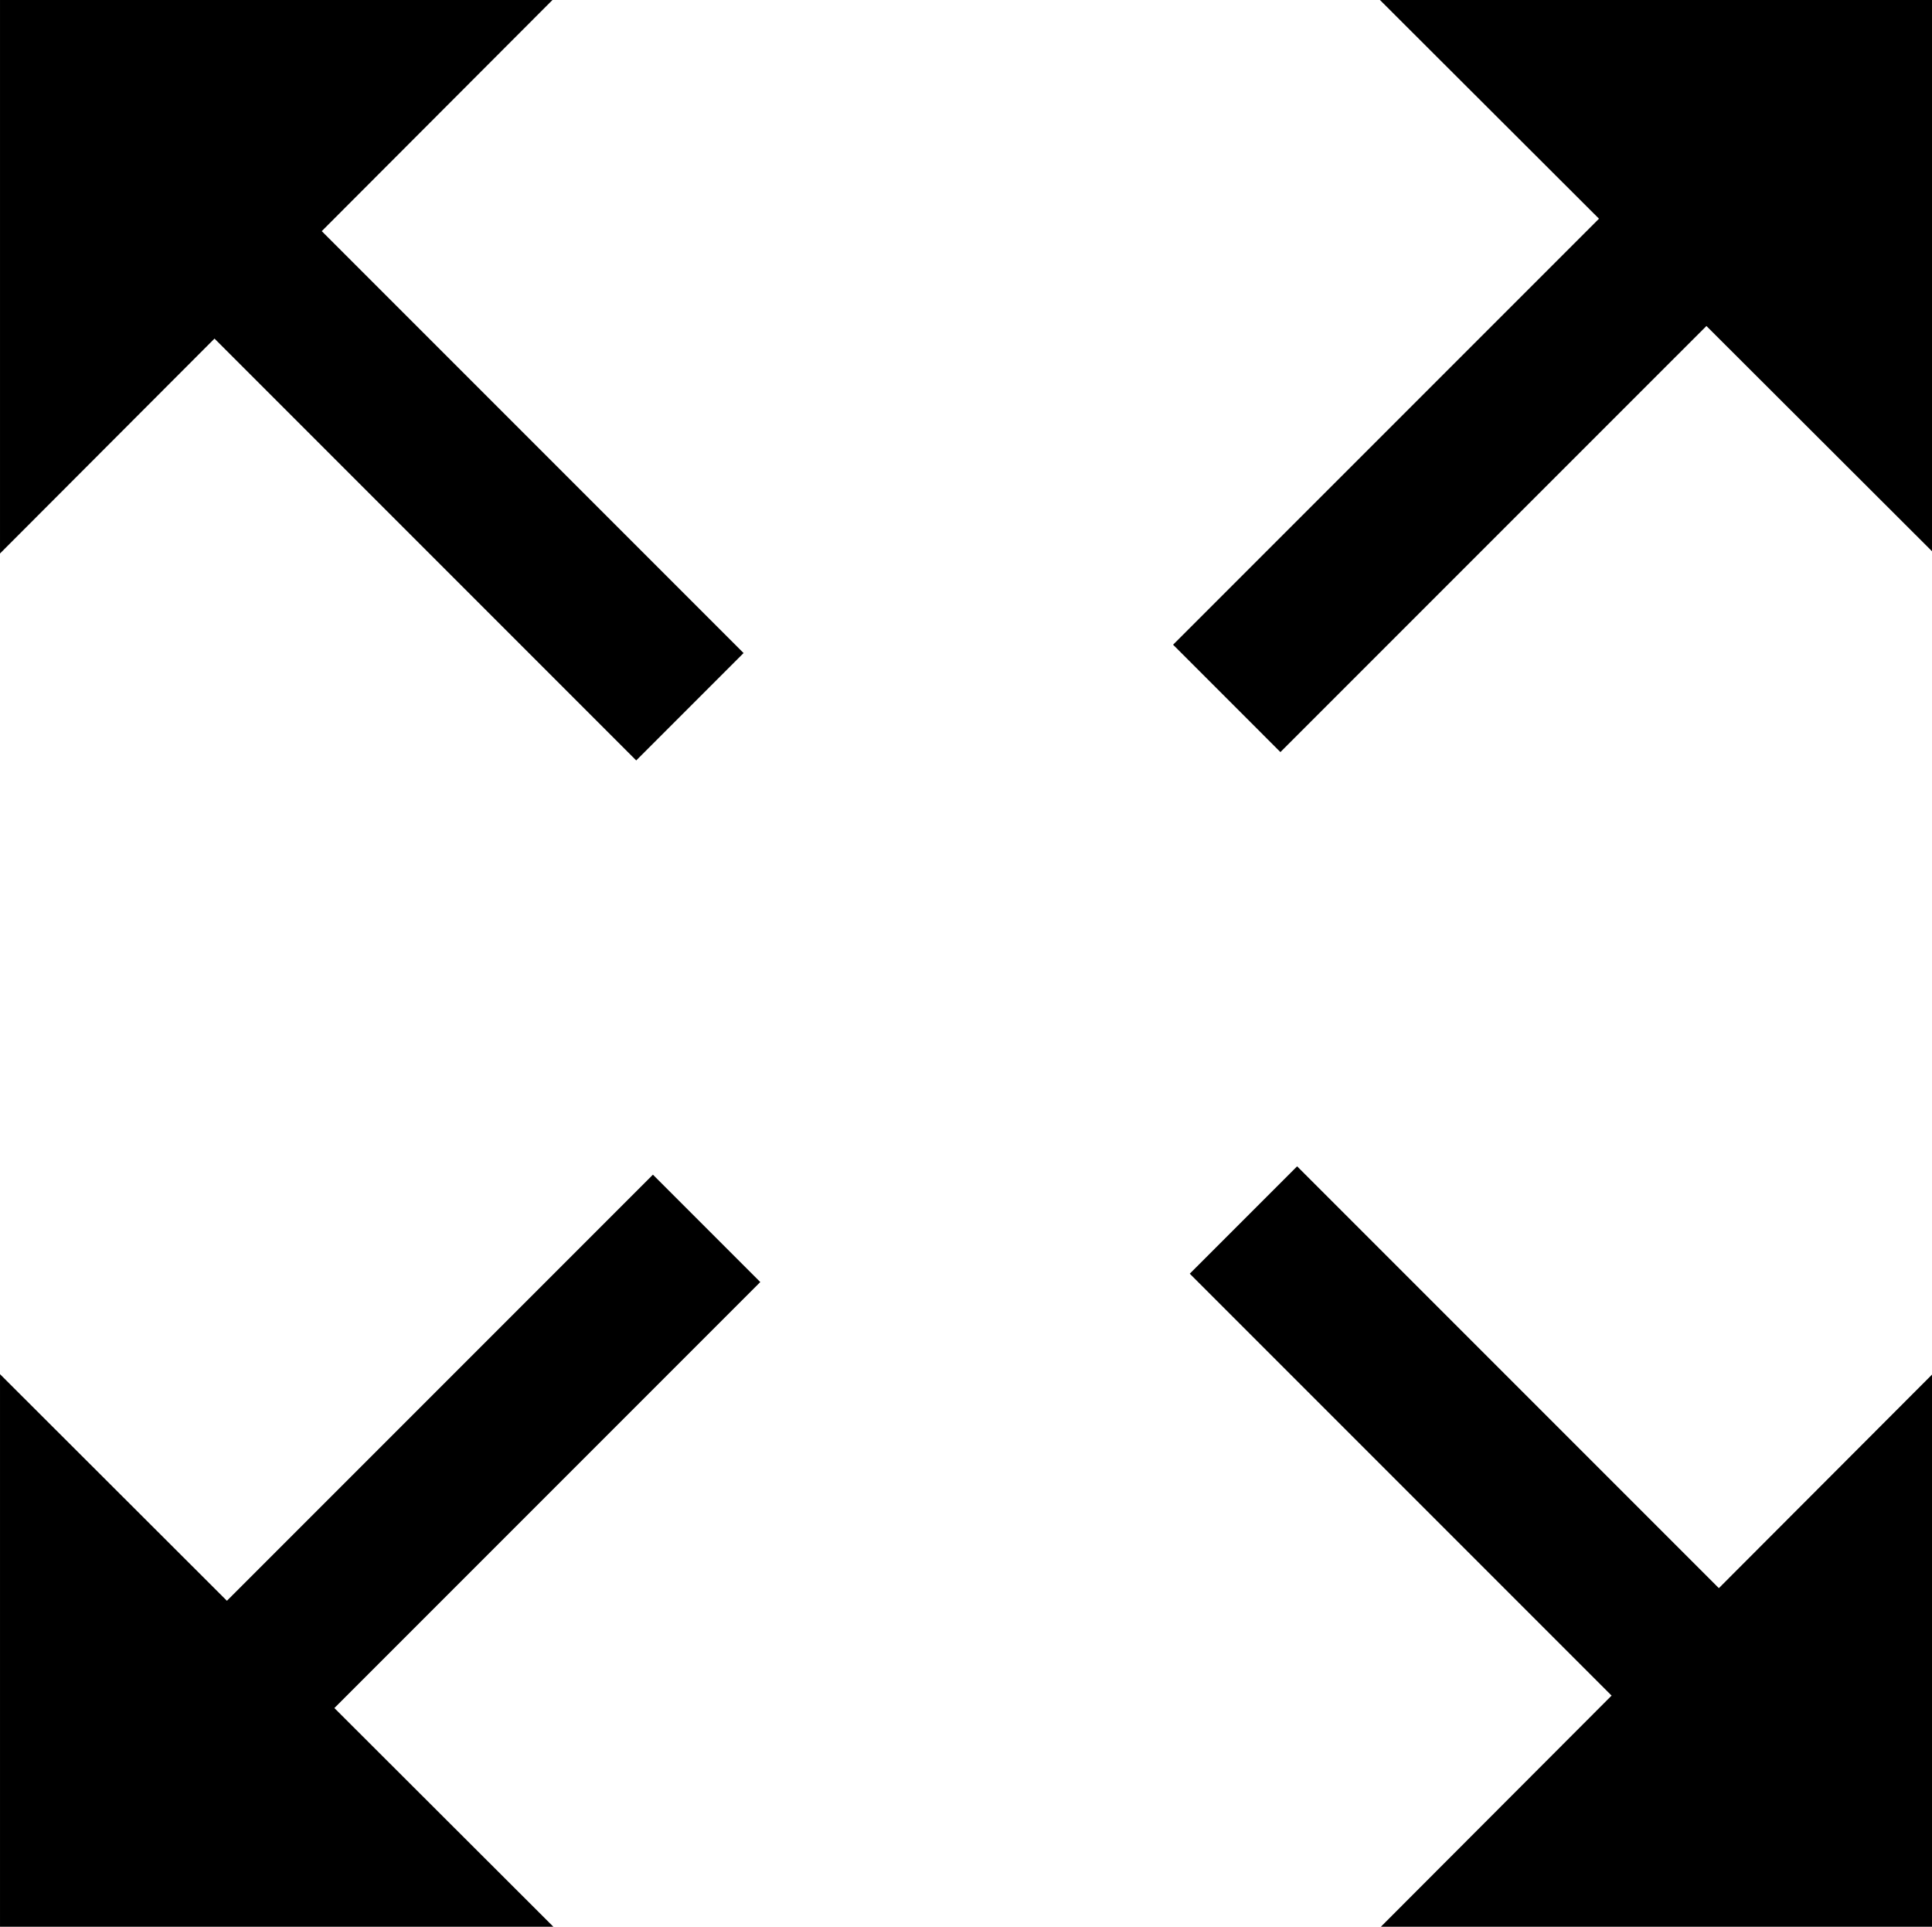
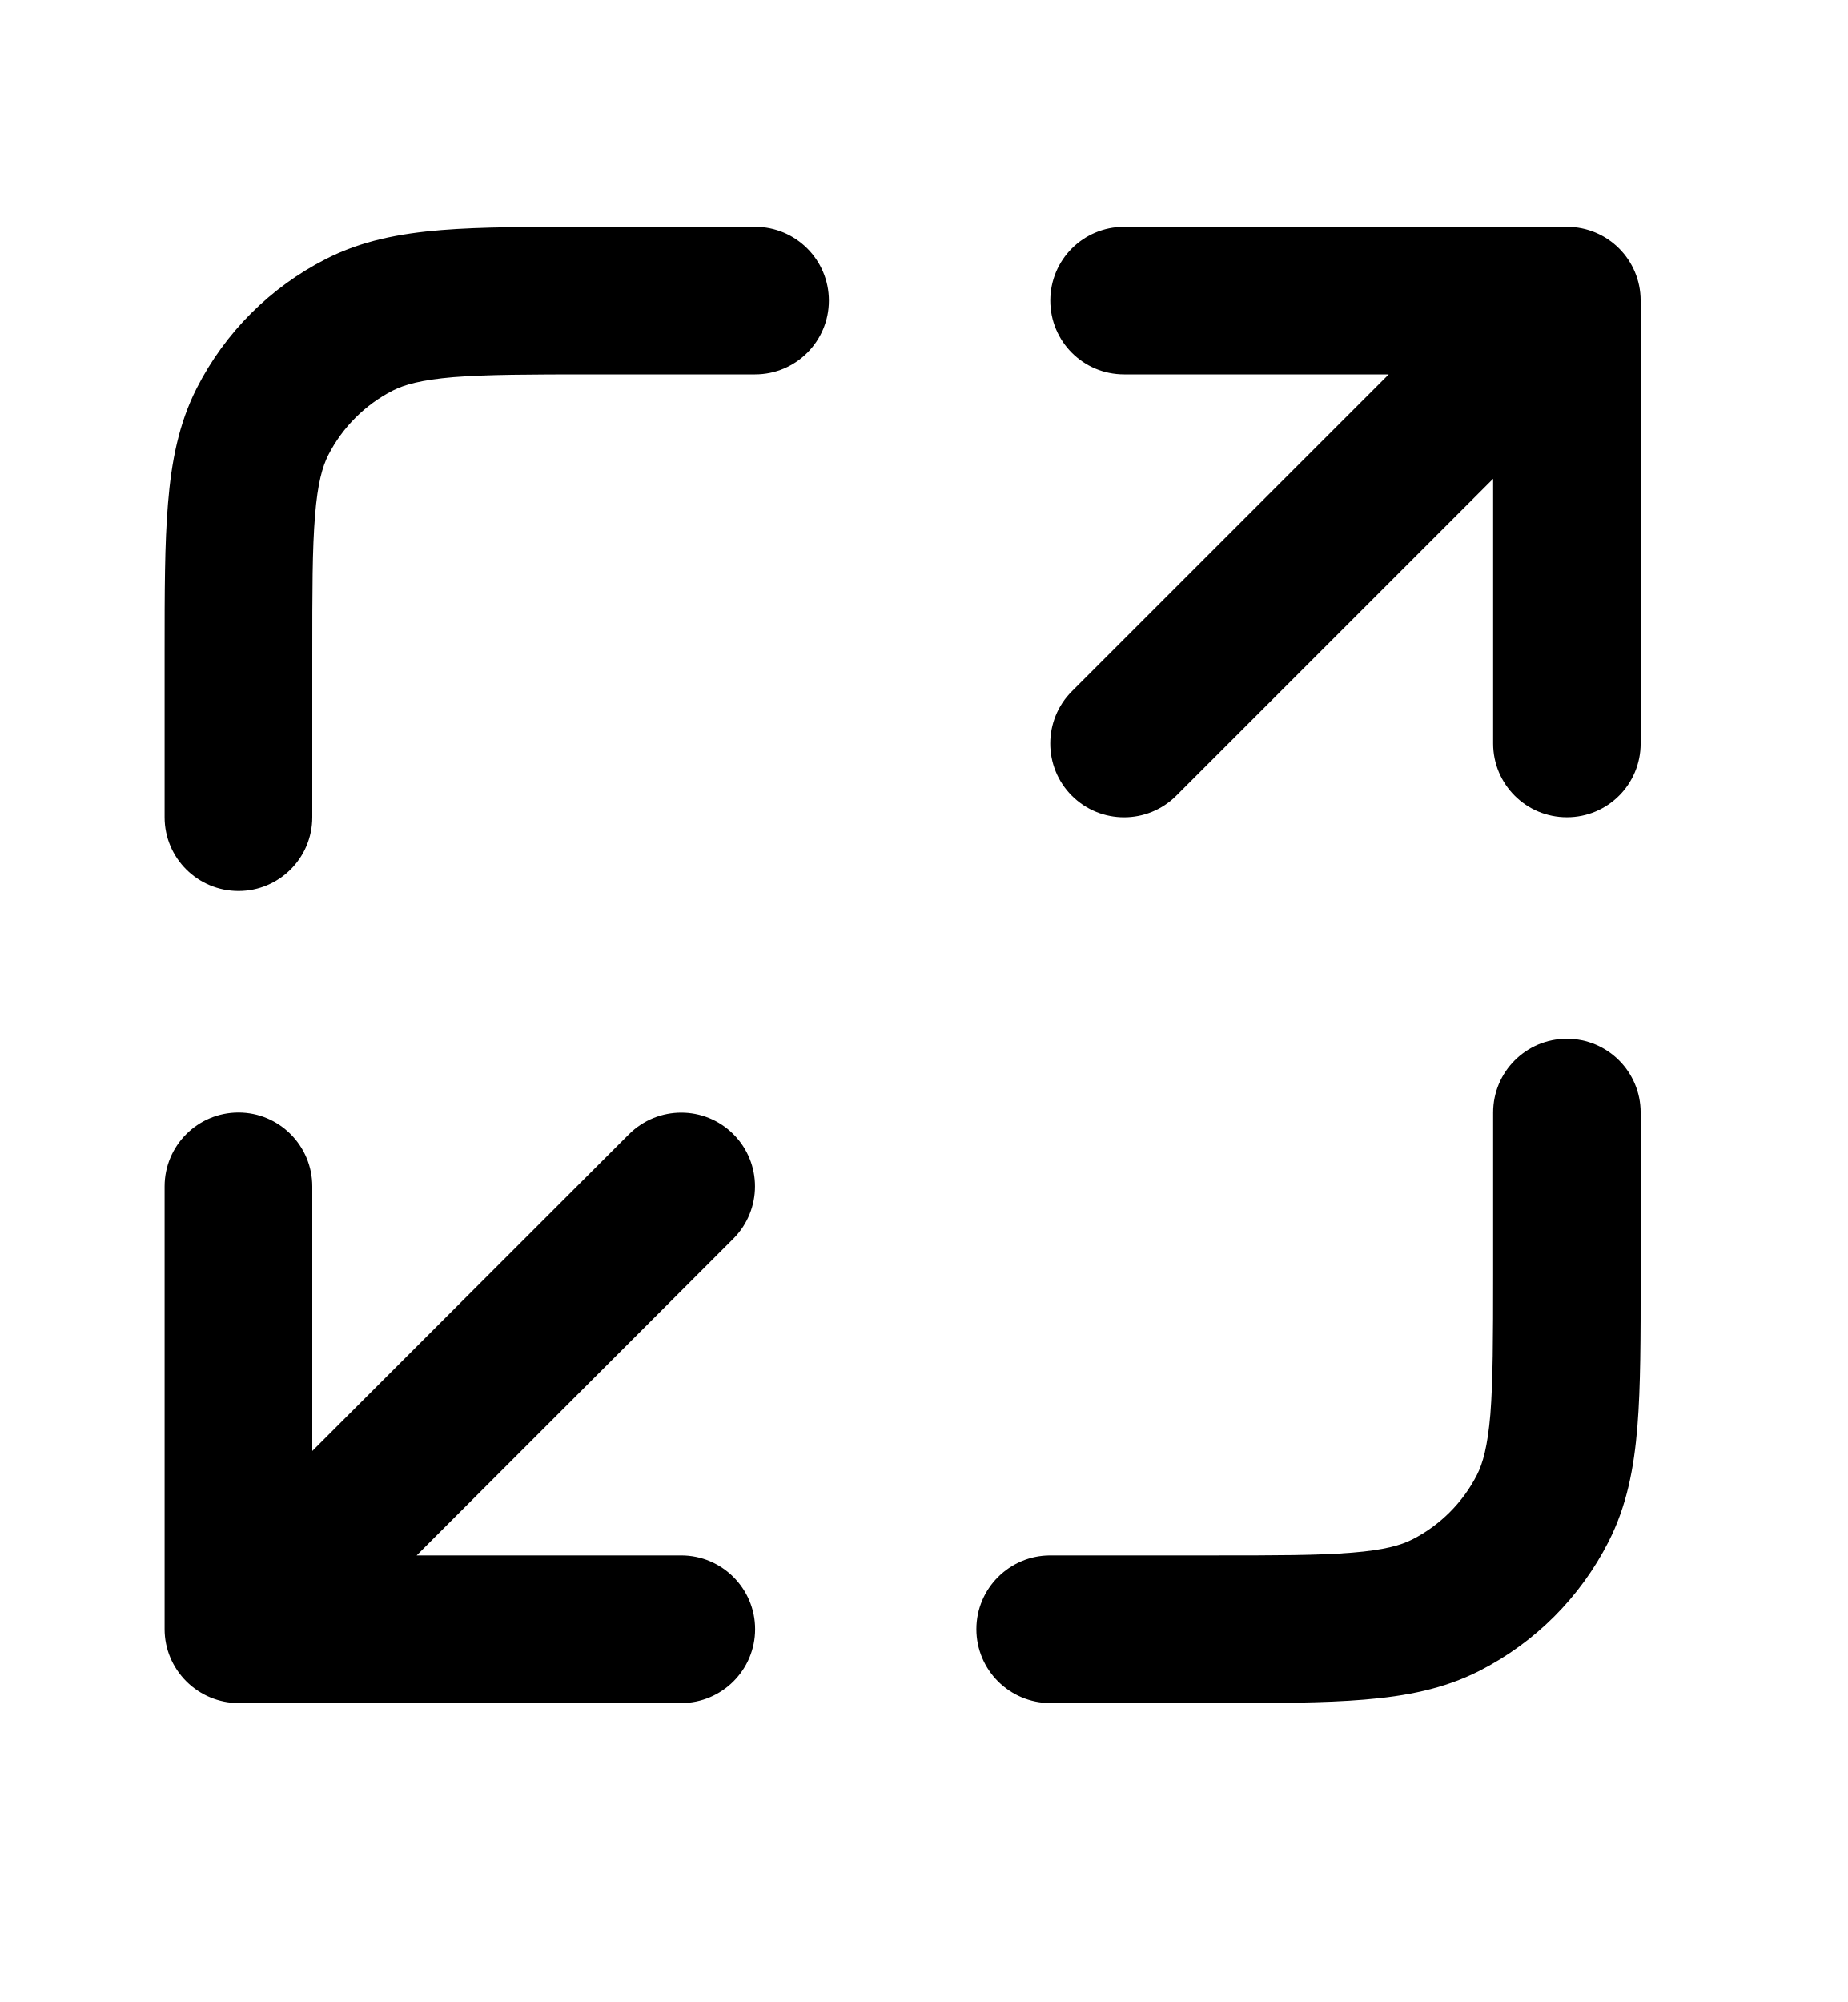
- <svg xmlns="http://www.w3.org/2000/svg" t="1689170193460" class="icon" viewBox="0 0 1027 1024" version="1.1" p-id="2859" data-spm-anchor-id="a313x.7781069.0.i1" width="64.188" height="64">
-   <path d="M733.549 0l116.434 116.235-226.403 226.403 57.054 57.068 226.46-226.445 120.617 120.417V0H733.549zM689.514 619.856l-57.068 57.068 224.233 224.233-122.644 122.843h293.677V729.838l-114.008 114.208-224.19-224.19zM338.198 404.144l57.068-57.068L171.033 122.843 293.677 0H0v294.162l114.022-114.208 224.176 224.19zM347.076 624.295L120.617 850.754 0 730.323v293.677h294.162l-116.42-116.235 226.403-226.403-57.068-57.068z" p-id="2860" />
+ <svg xmlns="http://www.w3.org/2000/svg" viewBox="0 0 12 13">
+   <path fill-rule="evenodd" clip-rule="evenodd" d="M3.829 1.473L4.904 1.473C5.168 1.473 5.383 1.687 5.383 1.952C5.383 2.217 5.168 2.431 4.904 2.431H3.849C3.439 2.431 3.16 2.432 2.944 2.449C2.734 2.467 2.626 2.498 2.551 2.536C2.371 2.628 2.224 2.775 2.132 2.955C2.094 3.03 2.063 3.137 2.046 3.347C2.028 3.563 2.028 3.842 2.028 4.253V5.307C2.028 5.572 1.813 5.786 1.549 5.786C1.284 5.786 1.069 5.572 1.069 5.307L1.069 4.233C1.069 3.847 1.069 3.529 1.091 3.269C1.113 3 1.16 2.752 1.278 2.52C1.462 2.159 1.755 1.866 2.116 1.682C2.349 1.563 2.596 1.516 2.866 1.494C3.125 1.473 3.444 1.473 3.829 1.473ZM7.3 2.431C7.035 2.431 6.821 2.217 6.821 1.952C6.821 1.687 7.035 1.473 7.3 1.473H10.176C10.441 1.473 10.655 1.687 10.655 1.952V4.828C10.655 5.093 10.441 5.307 10.176 5.307C9.911 5.307 9.697 5.093 9.697 4.828V3.109L7.639 5.167C7.452 5.354 7.148 5.354 6.961 5.167C6.774 4.98 6.774 4.676 6.961 4.489L9.019 2.431H7.3ZM1.549 7.224C1.813 7.224 2.028 7.439 2.028 7.704L2.028 9.422L4.085 7.365C4.273 7.178 4.576 7.178 4.763 7.365C4.95 7.552 4.95 7.855 4.763 8.043L2.706 10.1H4.424C4.689 10.1 4.904 10.315 4.904 10.579C4.904 10.844 4.689 11.059 4.424 11.059H1.549C1.422 11.059 1.3 11.008 1.21 10.918C1.12 10.828 1.069 10.707 1.069 10.579L1.069 7.704C1.069 7.439 1.284 7.224 1.549 7.224ZM10.176 6.745C10.441 6.745 10.655 6.96 10.655 7.224V8.299C10.655 8.684 10.655 9.003 10.634 9.262C10.612 9.532 10.565 9.779 10.446 10.012C10.262 10.373 9.969 10.666 9.608 10.85C9.376 10.968 9.128 11.015 8.859 11.037C8.599 11.059 8.281 11.059 7.895 11.059H6.821C6.556 11.059 6.341 10.844 6.341 10.579C6.341 10.315 6.556 10.1 6.821 10.1H7.875C8.286 10.1 8.565 10.1 8.781 10.082C8.991 10.065 9.098 10.034 9.173 9.996C9.353 9.904 9.5 9.757 9.592 9.577C9.63 9.502 9.661 9.394 9.679 9.184C9.696 8.968 9.697 8.689 9.697 8.279V7.224C9.697 6.96 9.911 6.745 10.176 6.745Z" />
</svg>
